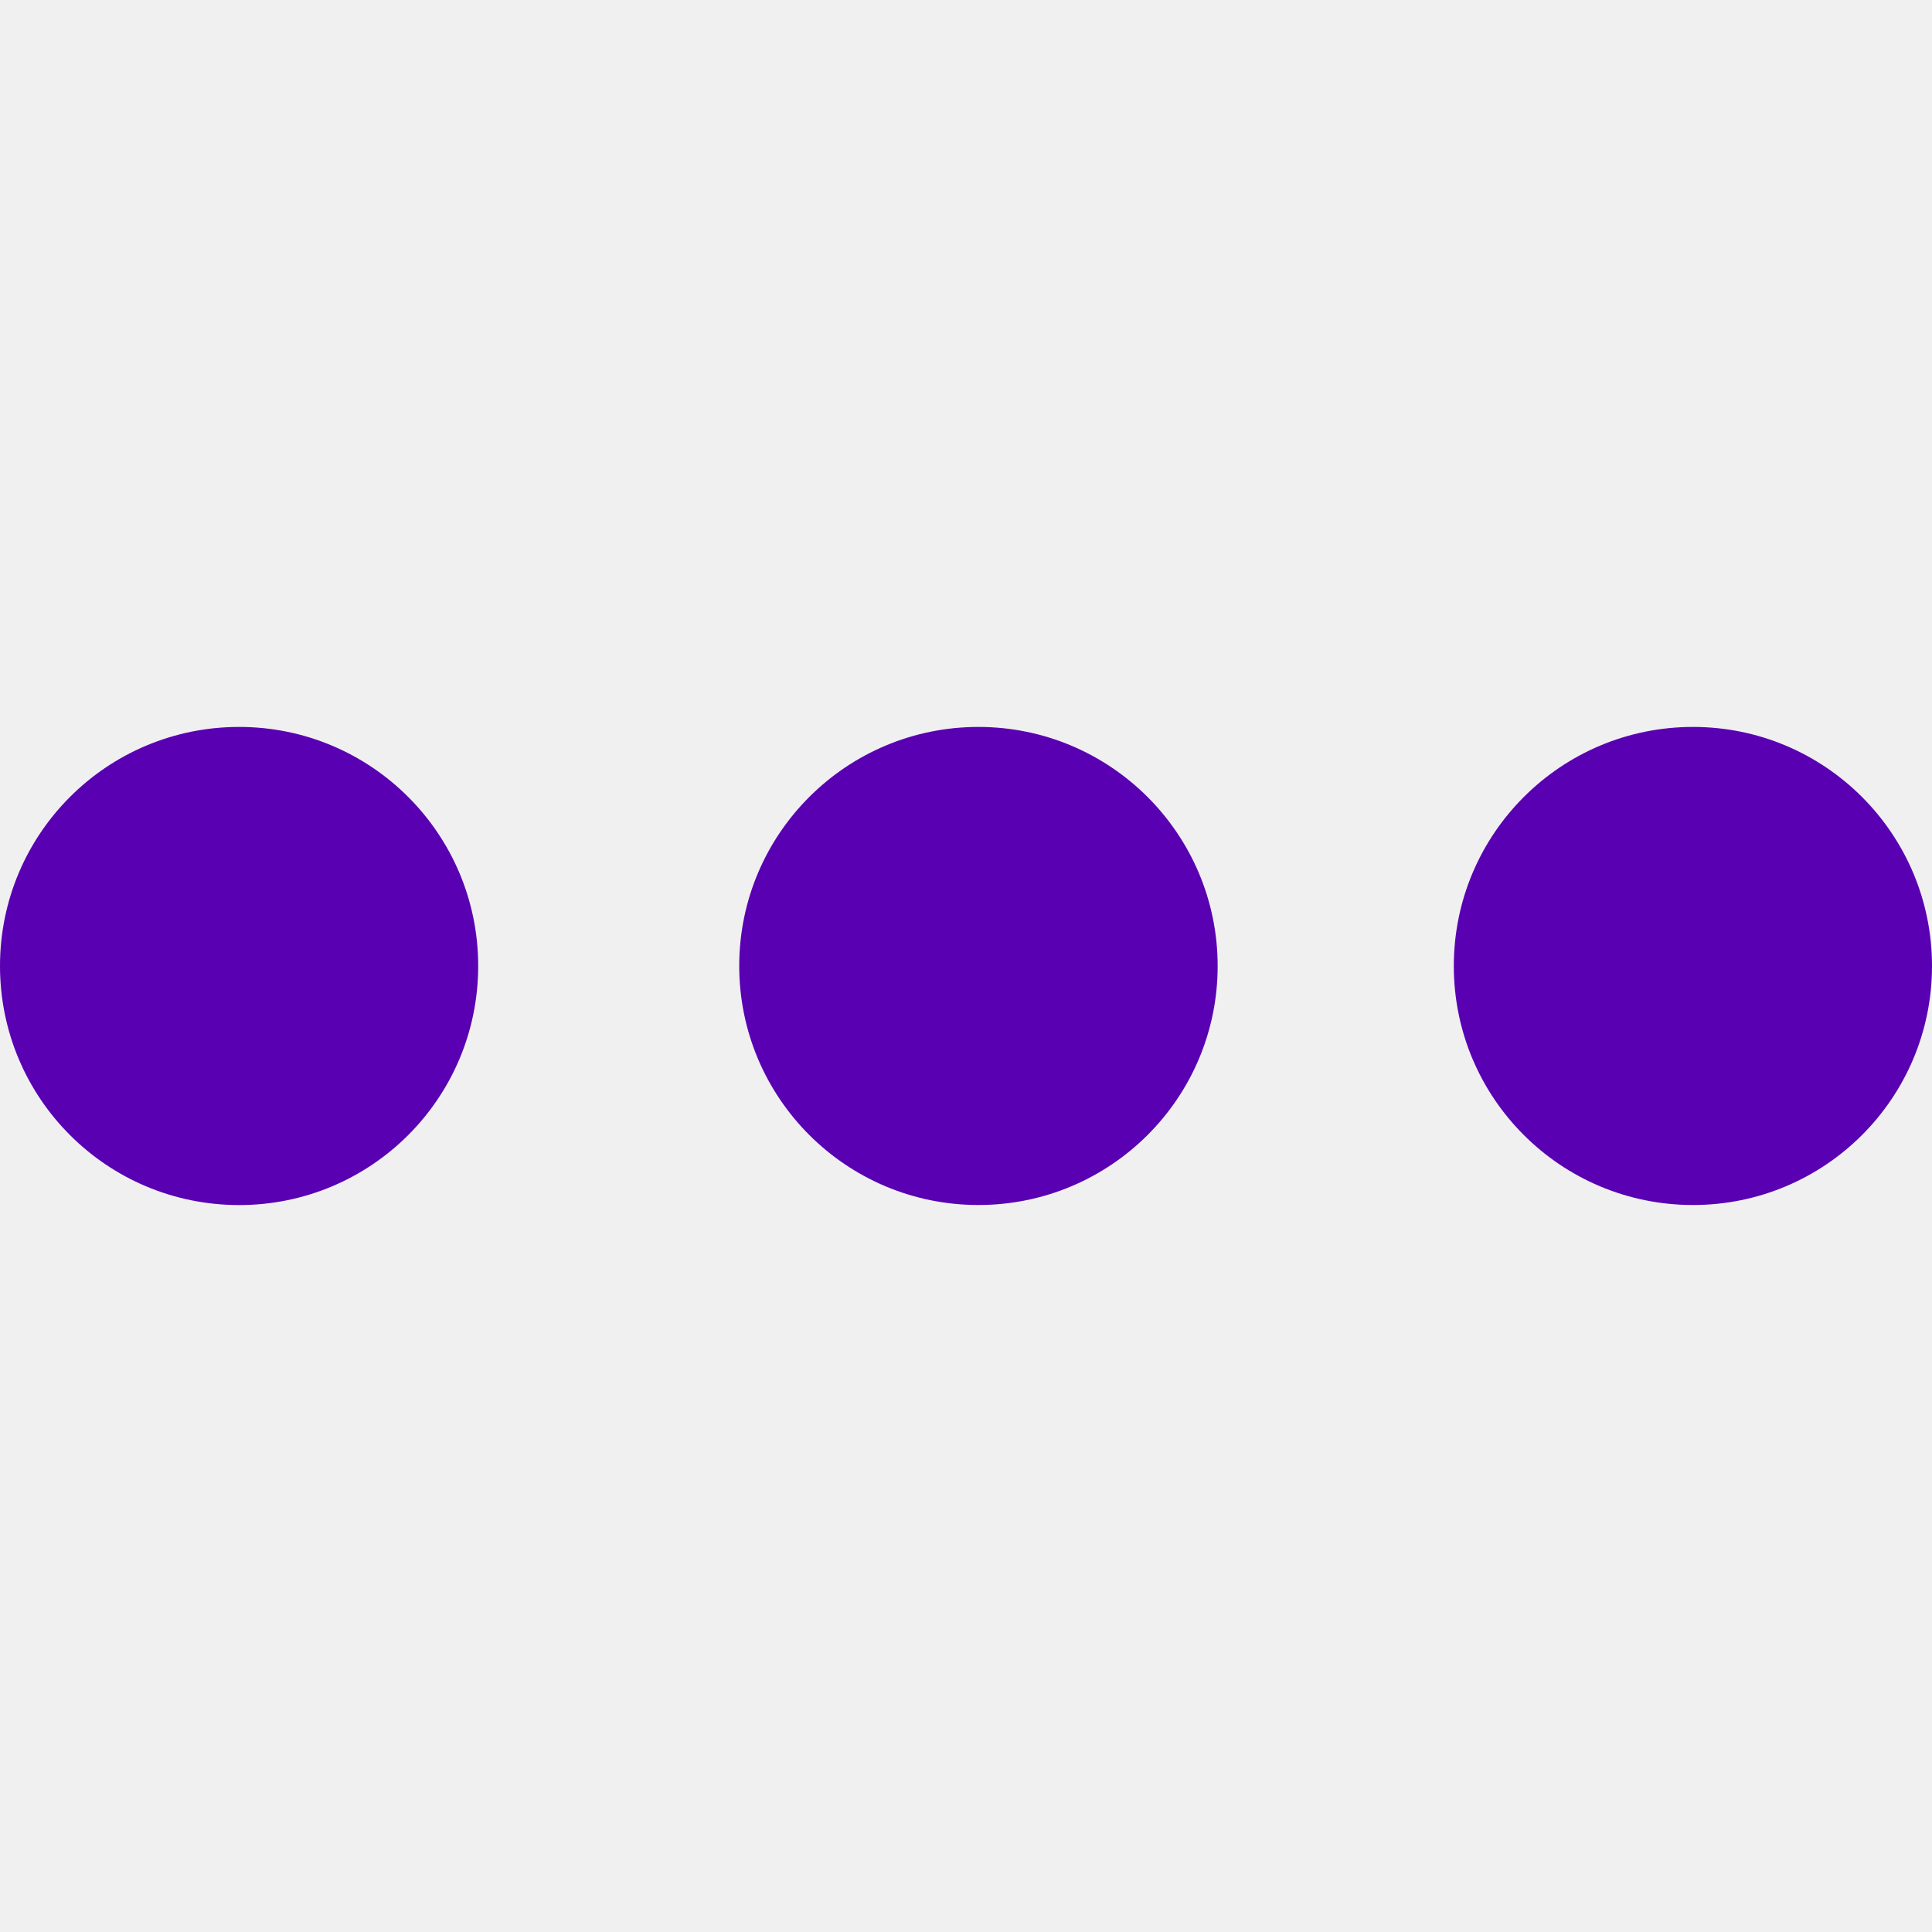
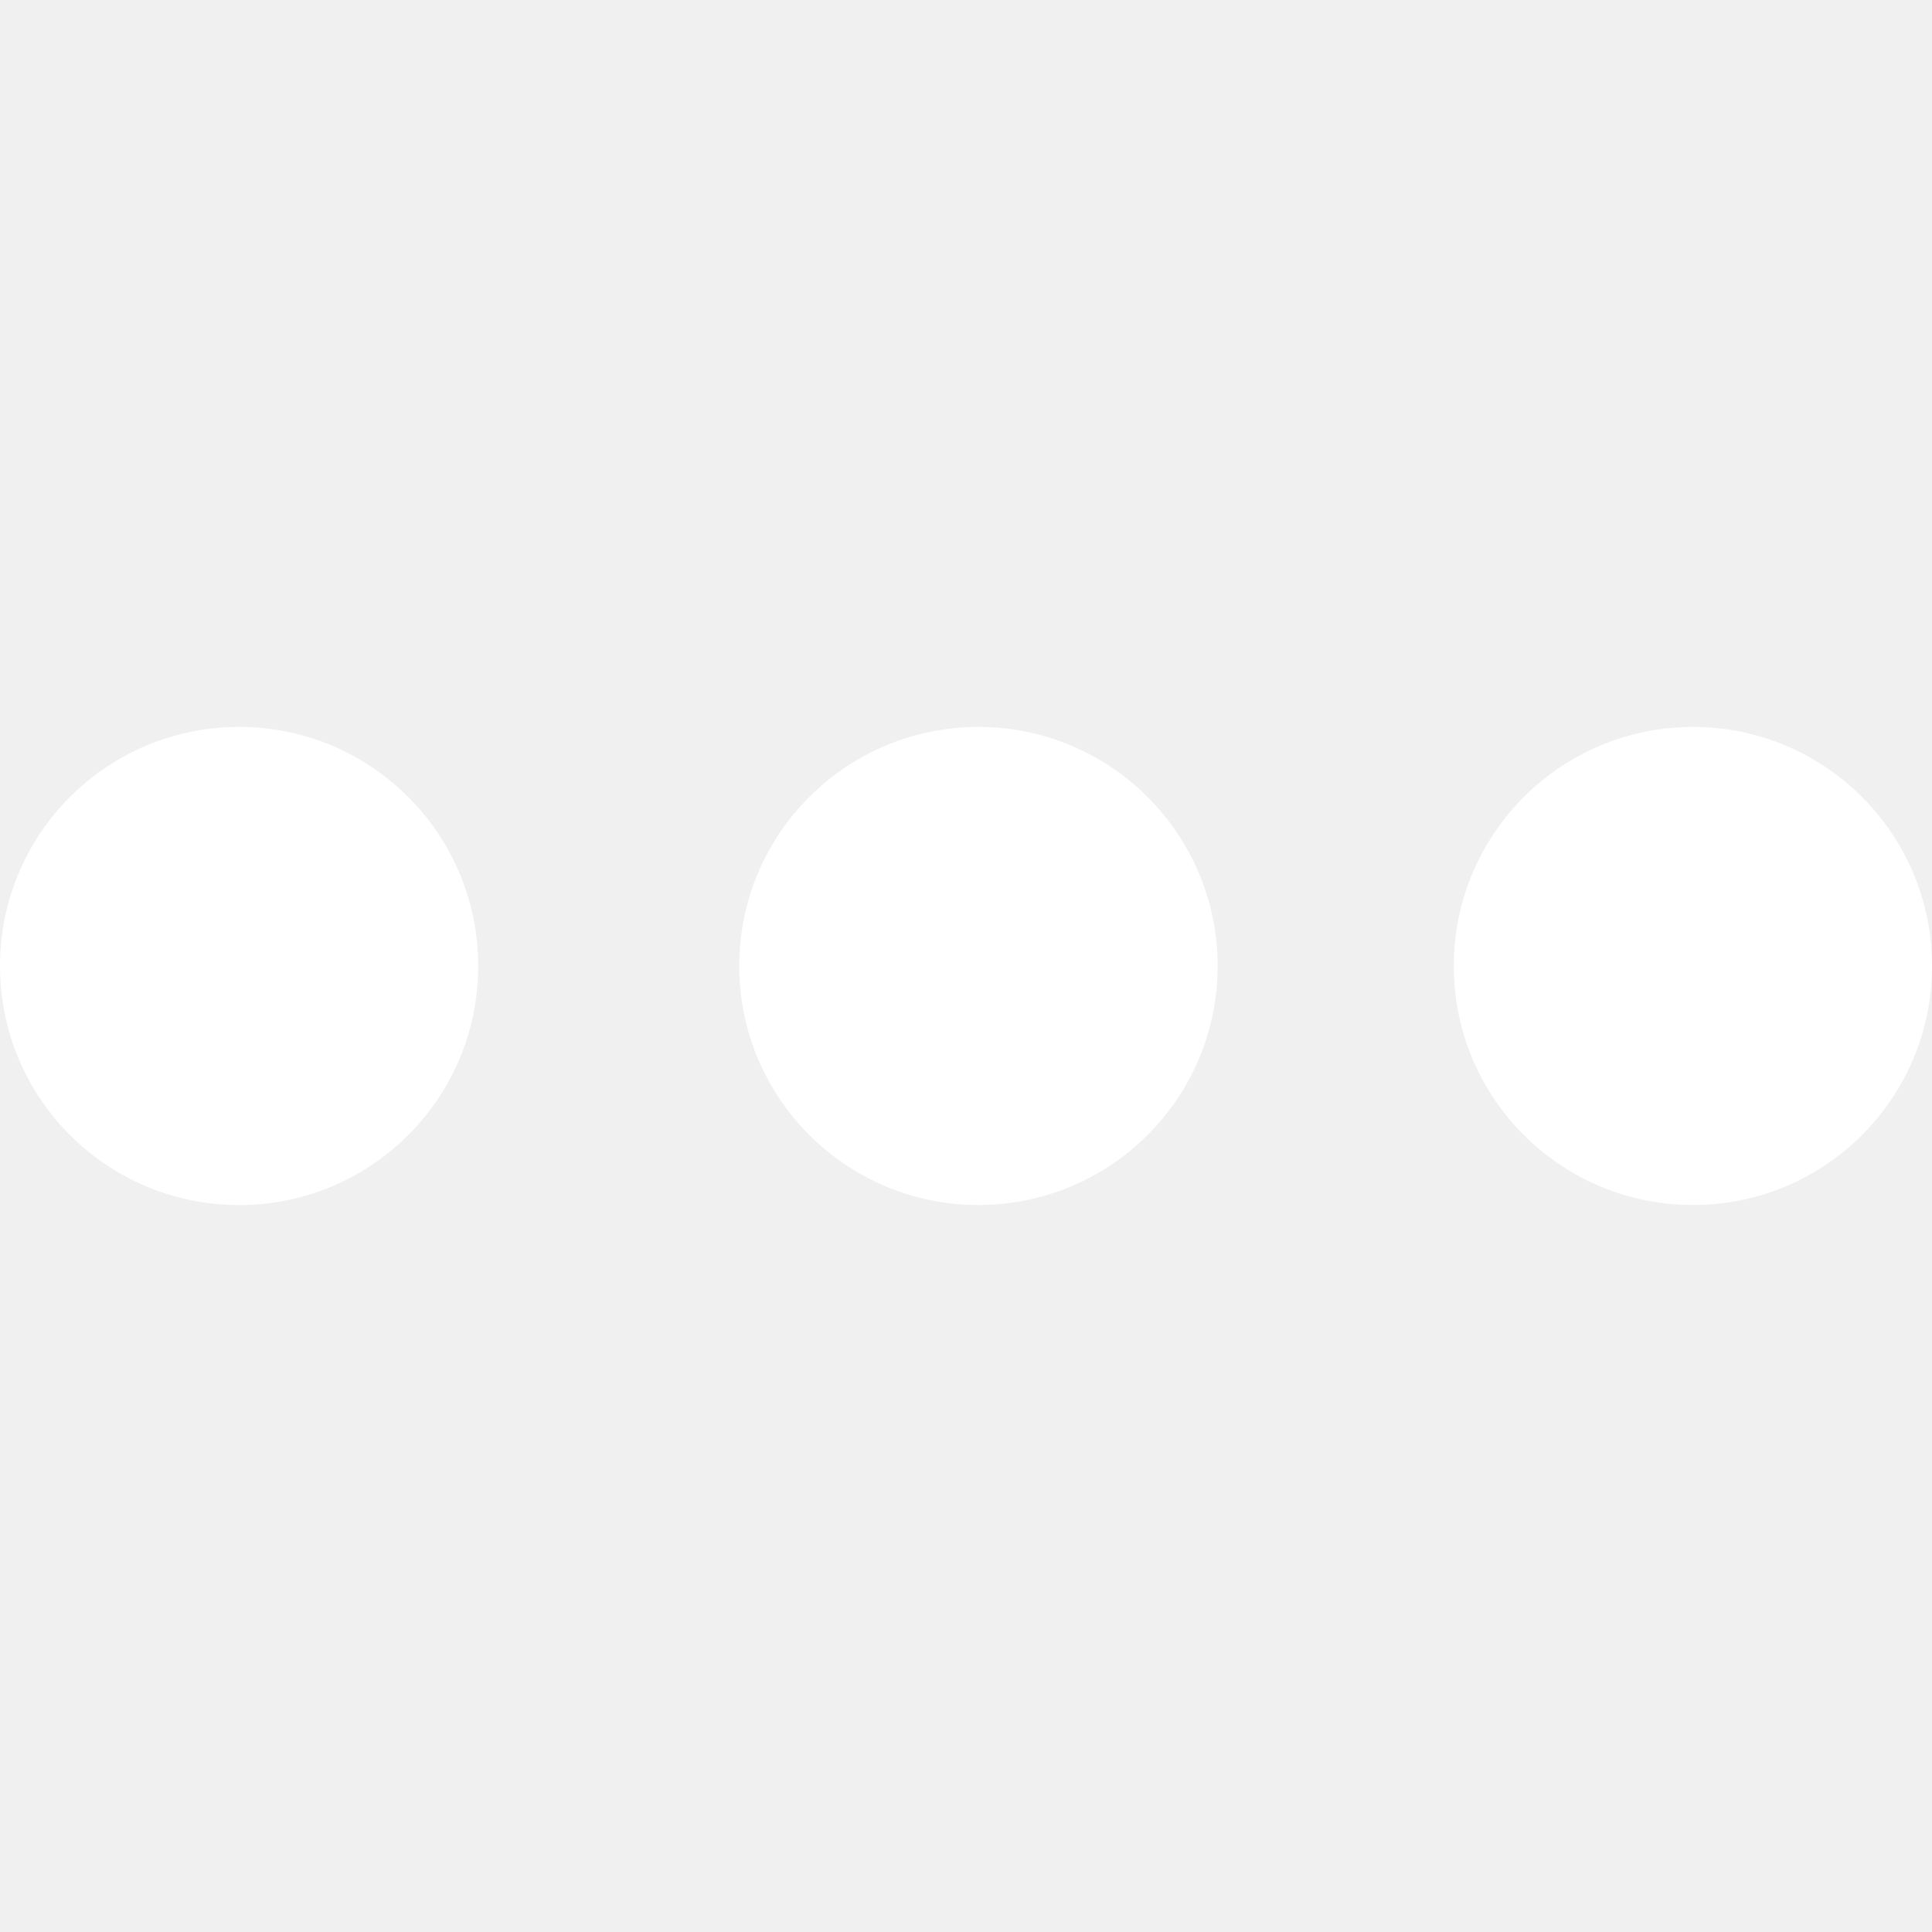
<svg xmlns="http://www.w3.org/2000/svg" version="1.1" id="Capa_1" x="0px" y="0px" viewBox="0 0 32.055 32.055" style="enable-background:new 0 0 32.055 32.055;" xml:space="preserve">
  <g>
-     <path d="M3.968,12.061C1.775,12.061,0,13.835,0,16.027c0,2.192,1.773,3.967,3.968,3.967c2.189,0,3.966-1.772,3.966-3.967   C7.934,13.835,6.157,12.061,3.968,12.061z M16.233,12.061c-2.188,0-3.968,1.773-3.968,3.965c0,2.192,1.778,3.967,3.968,3.967   s3.97-1.772,3.97-3.967C20.201,13.835,18.423,12.061,16.233,12.061z M28.09,12.061c-2.192,0-3.969,1.774-3.969,3.967   c0,2.19,1.774,3.965,3.969,3.965c2.188,0,3.965-1.772,3.965-3.965S30.278,12.061,28.09,12.061z" fill="#5900b3" />
+     <path d="M3.968,12.061C1.775,12.061,0,13.835,0,16.027c0,2.192,1.773,3.967,3.968,3.967c2.189,0,3.966-1.772,3.966-3.967   C7.934,13.835,6.157,12.061,3.968,12.061z M16.233,12.061c-2.188,0-3.968,1.773-3.968,3.965c0,2.192,1.778,3.967,3.968,3.967   s3.97-1.772,3.97-3.967C20.201,13.835,18.423,12.061,16.233,12.061z M28.09,12.061c-2.192,0-3.969,1.774-3.969,3.967   c0,2.19,1.774,3.965,3.969,3.965c2.188,0,3.965-1.772,3.965-3.965S30.278,12.061,28.09,12.061z" fill="#ffffff" />
  </g>
</svg>
